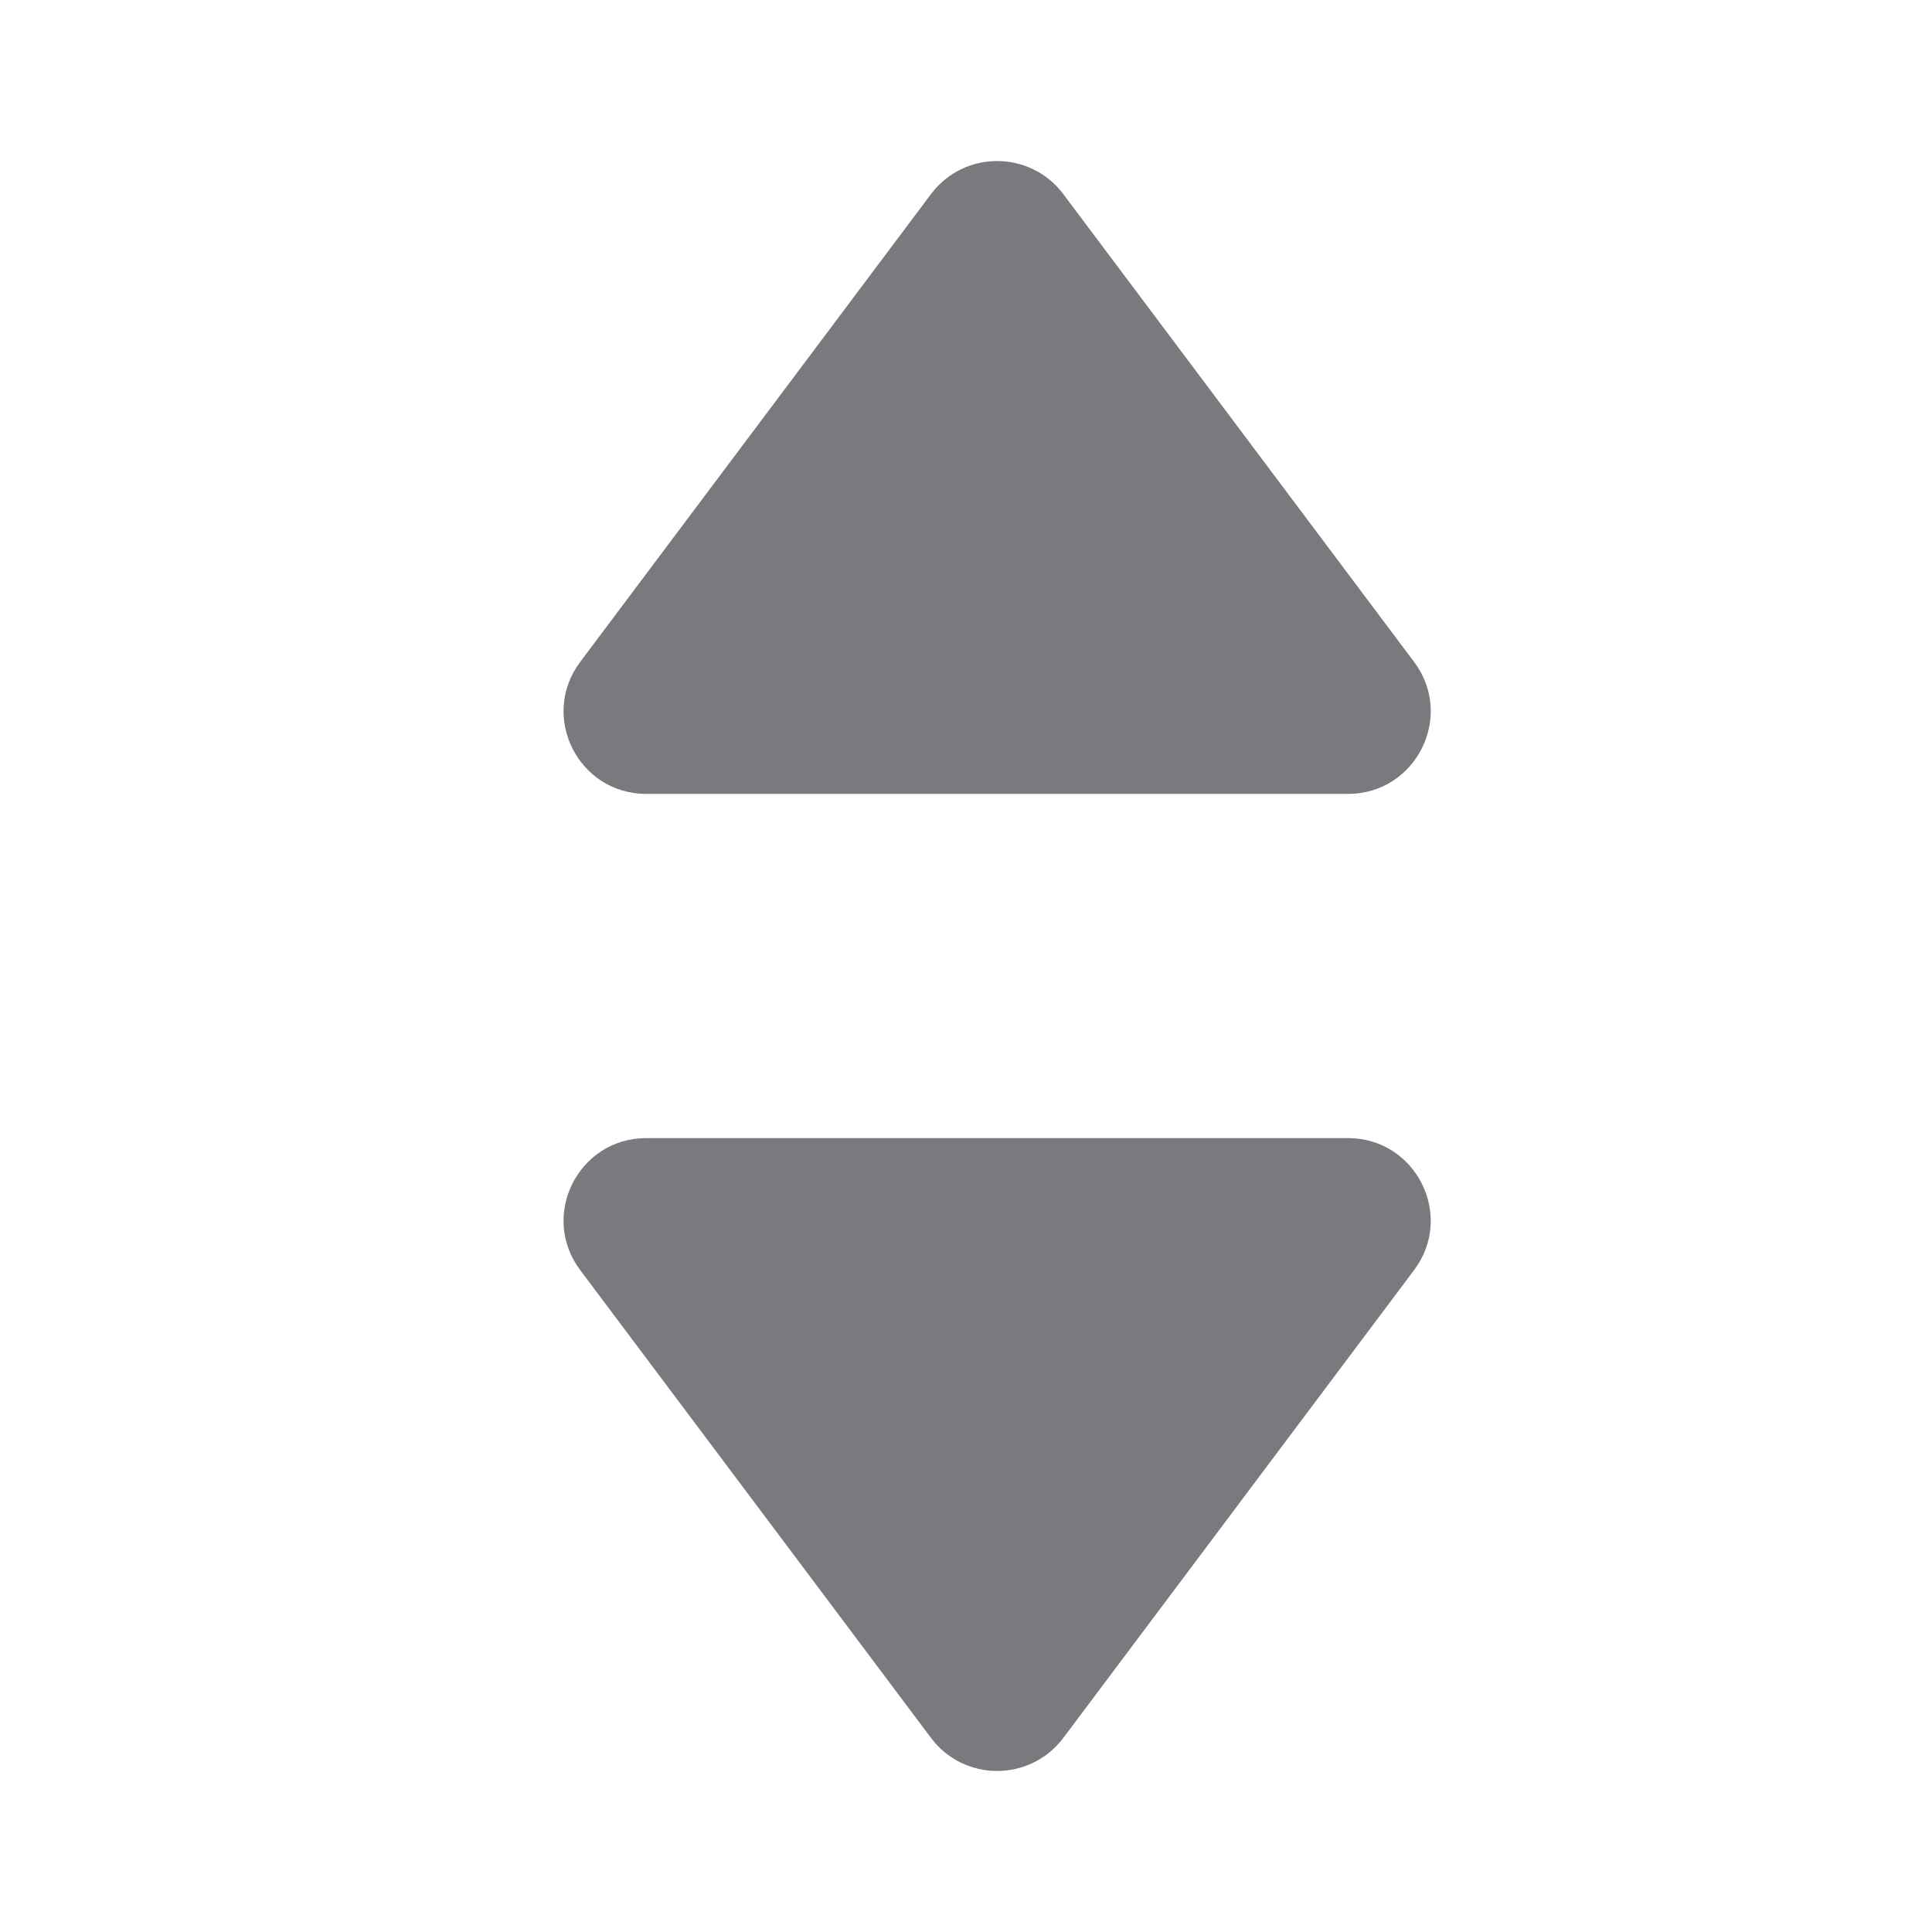
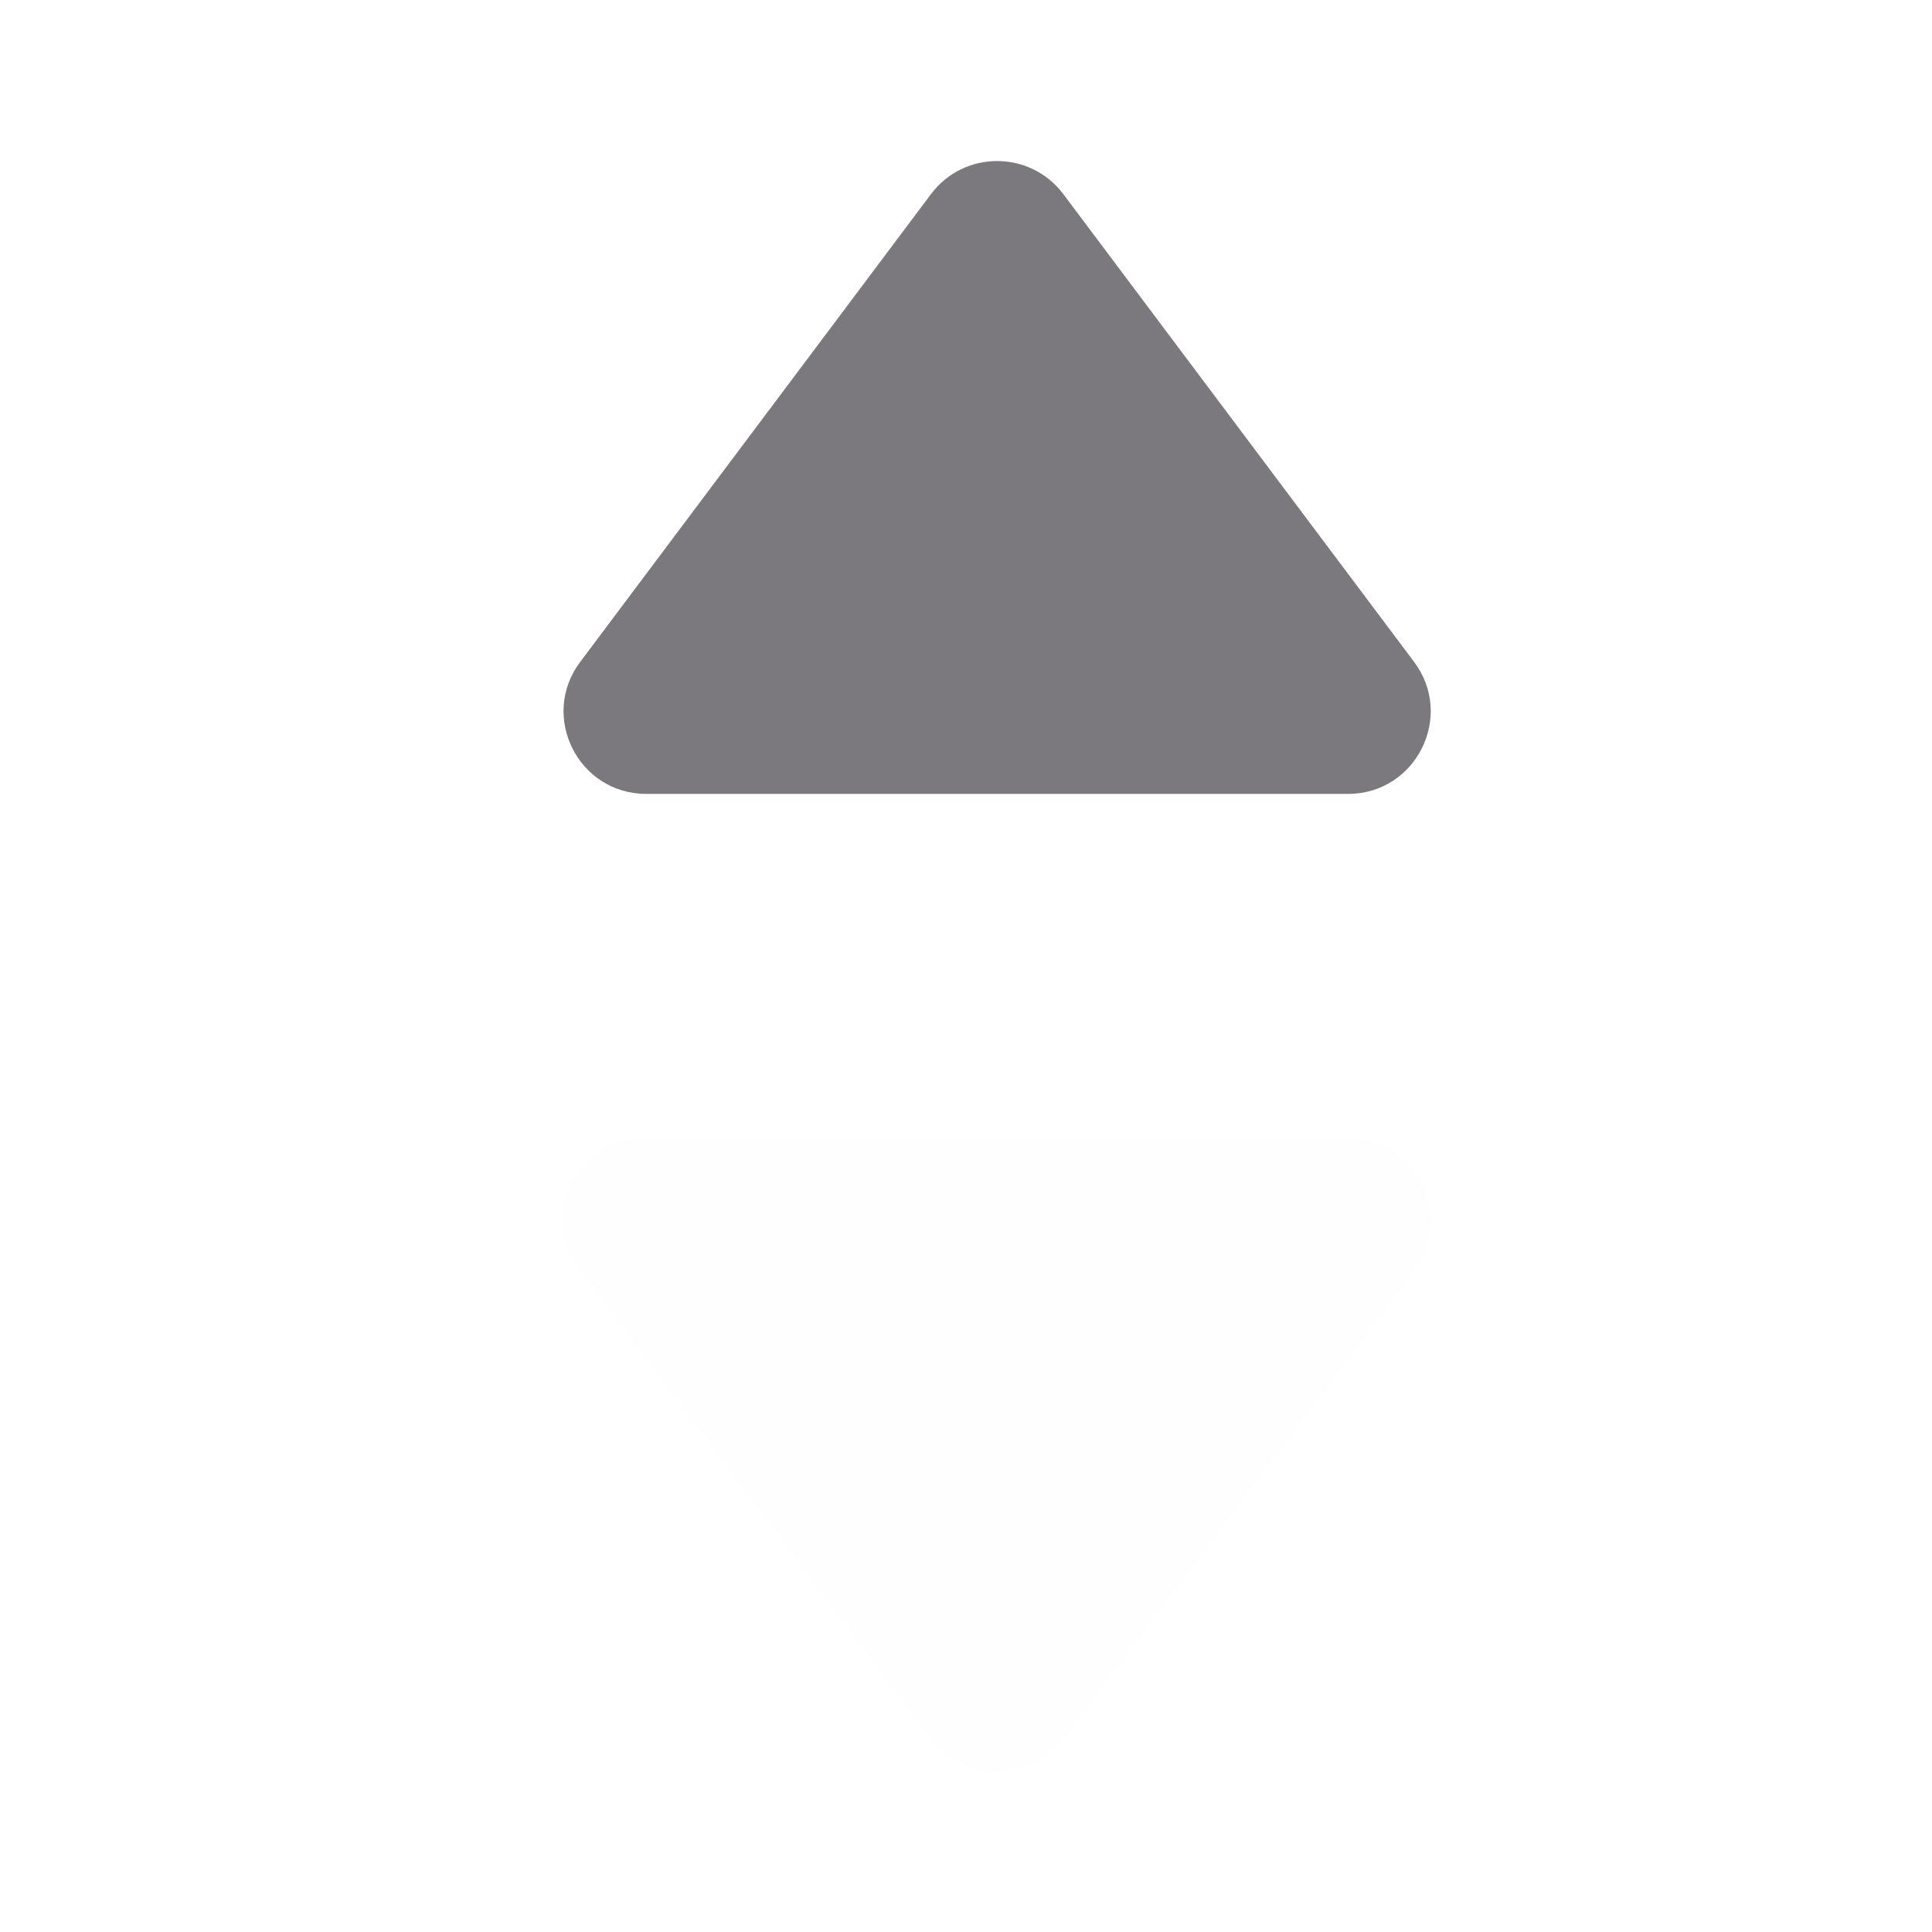
<svg xmlns="http://www.w3.org/2000/svg" width="12" height="12" viewBox="0 0 12 12" fill="none">
  <path fill-rule="evenodd" clip-rule="evenodd" d="M5.783 1.205C5.988 0.932 6.398 0.932 6.604 1.205L8.783 4.111C9.037 4.449 8.795 4.931 8.373 4.931H4.014C3.591 4.931 3.35 4.449 3.604 4.111L5.783 1.205Z" fill="#7B797D" />
-   <path fill-rule="evenodd" clip-rule="evenodd" d="M6.604 10.795C6.398 11.068 5.988 11.068 5.783 10.795L3.604 7.889C3.35 7.551 3.591 7.069 4.014 7.069H8.373C8.795 7.069 9.037 7.551 8.783 7.889L6.604 10.795Z" fill="#7B797D" />
+   <path fill-rule="evenodd" clip-rule="evenodd" d="M6.604 10.795C6.398 11.068 5.988 11.068 5.783 10.795L3.604 7.889C3.35 7.551 3.591 7.069 4.014 7.069H8.373C8.795 7.069 9.037 7.551 8.783 7.889L6.604 10.795Z" fill="#FEFDFF" />
</svg>
